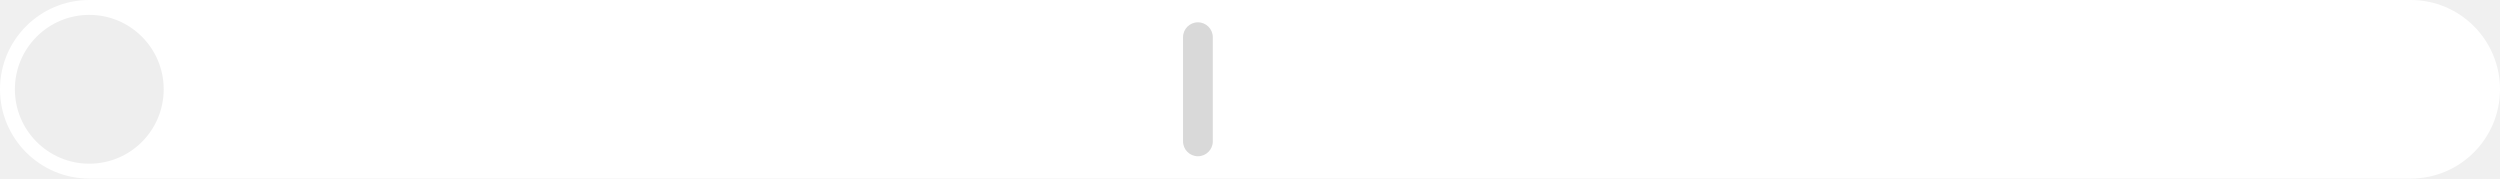
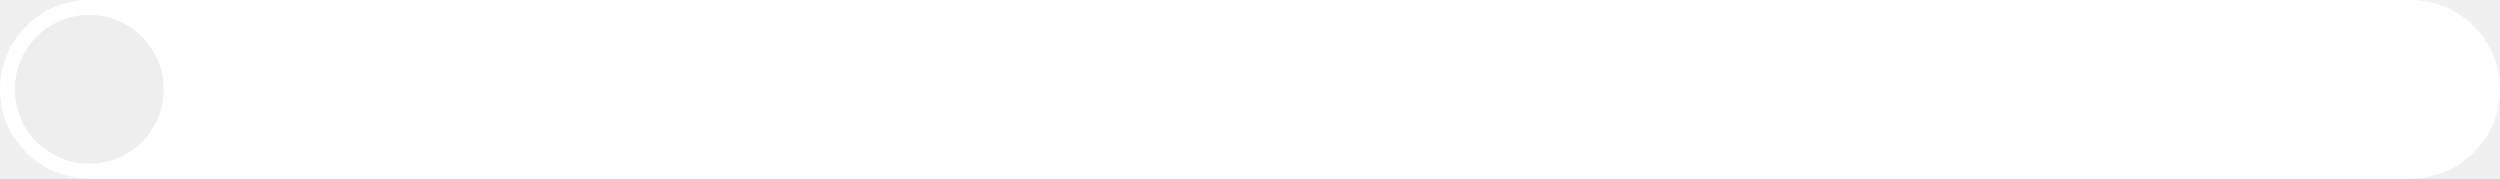
<svg xmlns="http://www.w3.org/2000/svg" width="672" height="48" viewBox="0 0 672 48" fill="none">
  <rect width="672" height="48" rx="24" fill="white" />
  <rect x="4" y="4" width="40" height="40" rx="20" fill="#EEEEEE" />
-   <rect x="318" y="6" width="8" height="36" rx="4" fill="#D9D9D9" />
</svg>
